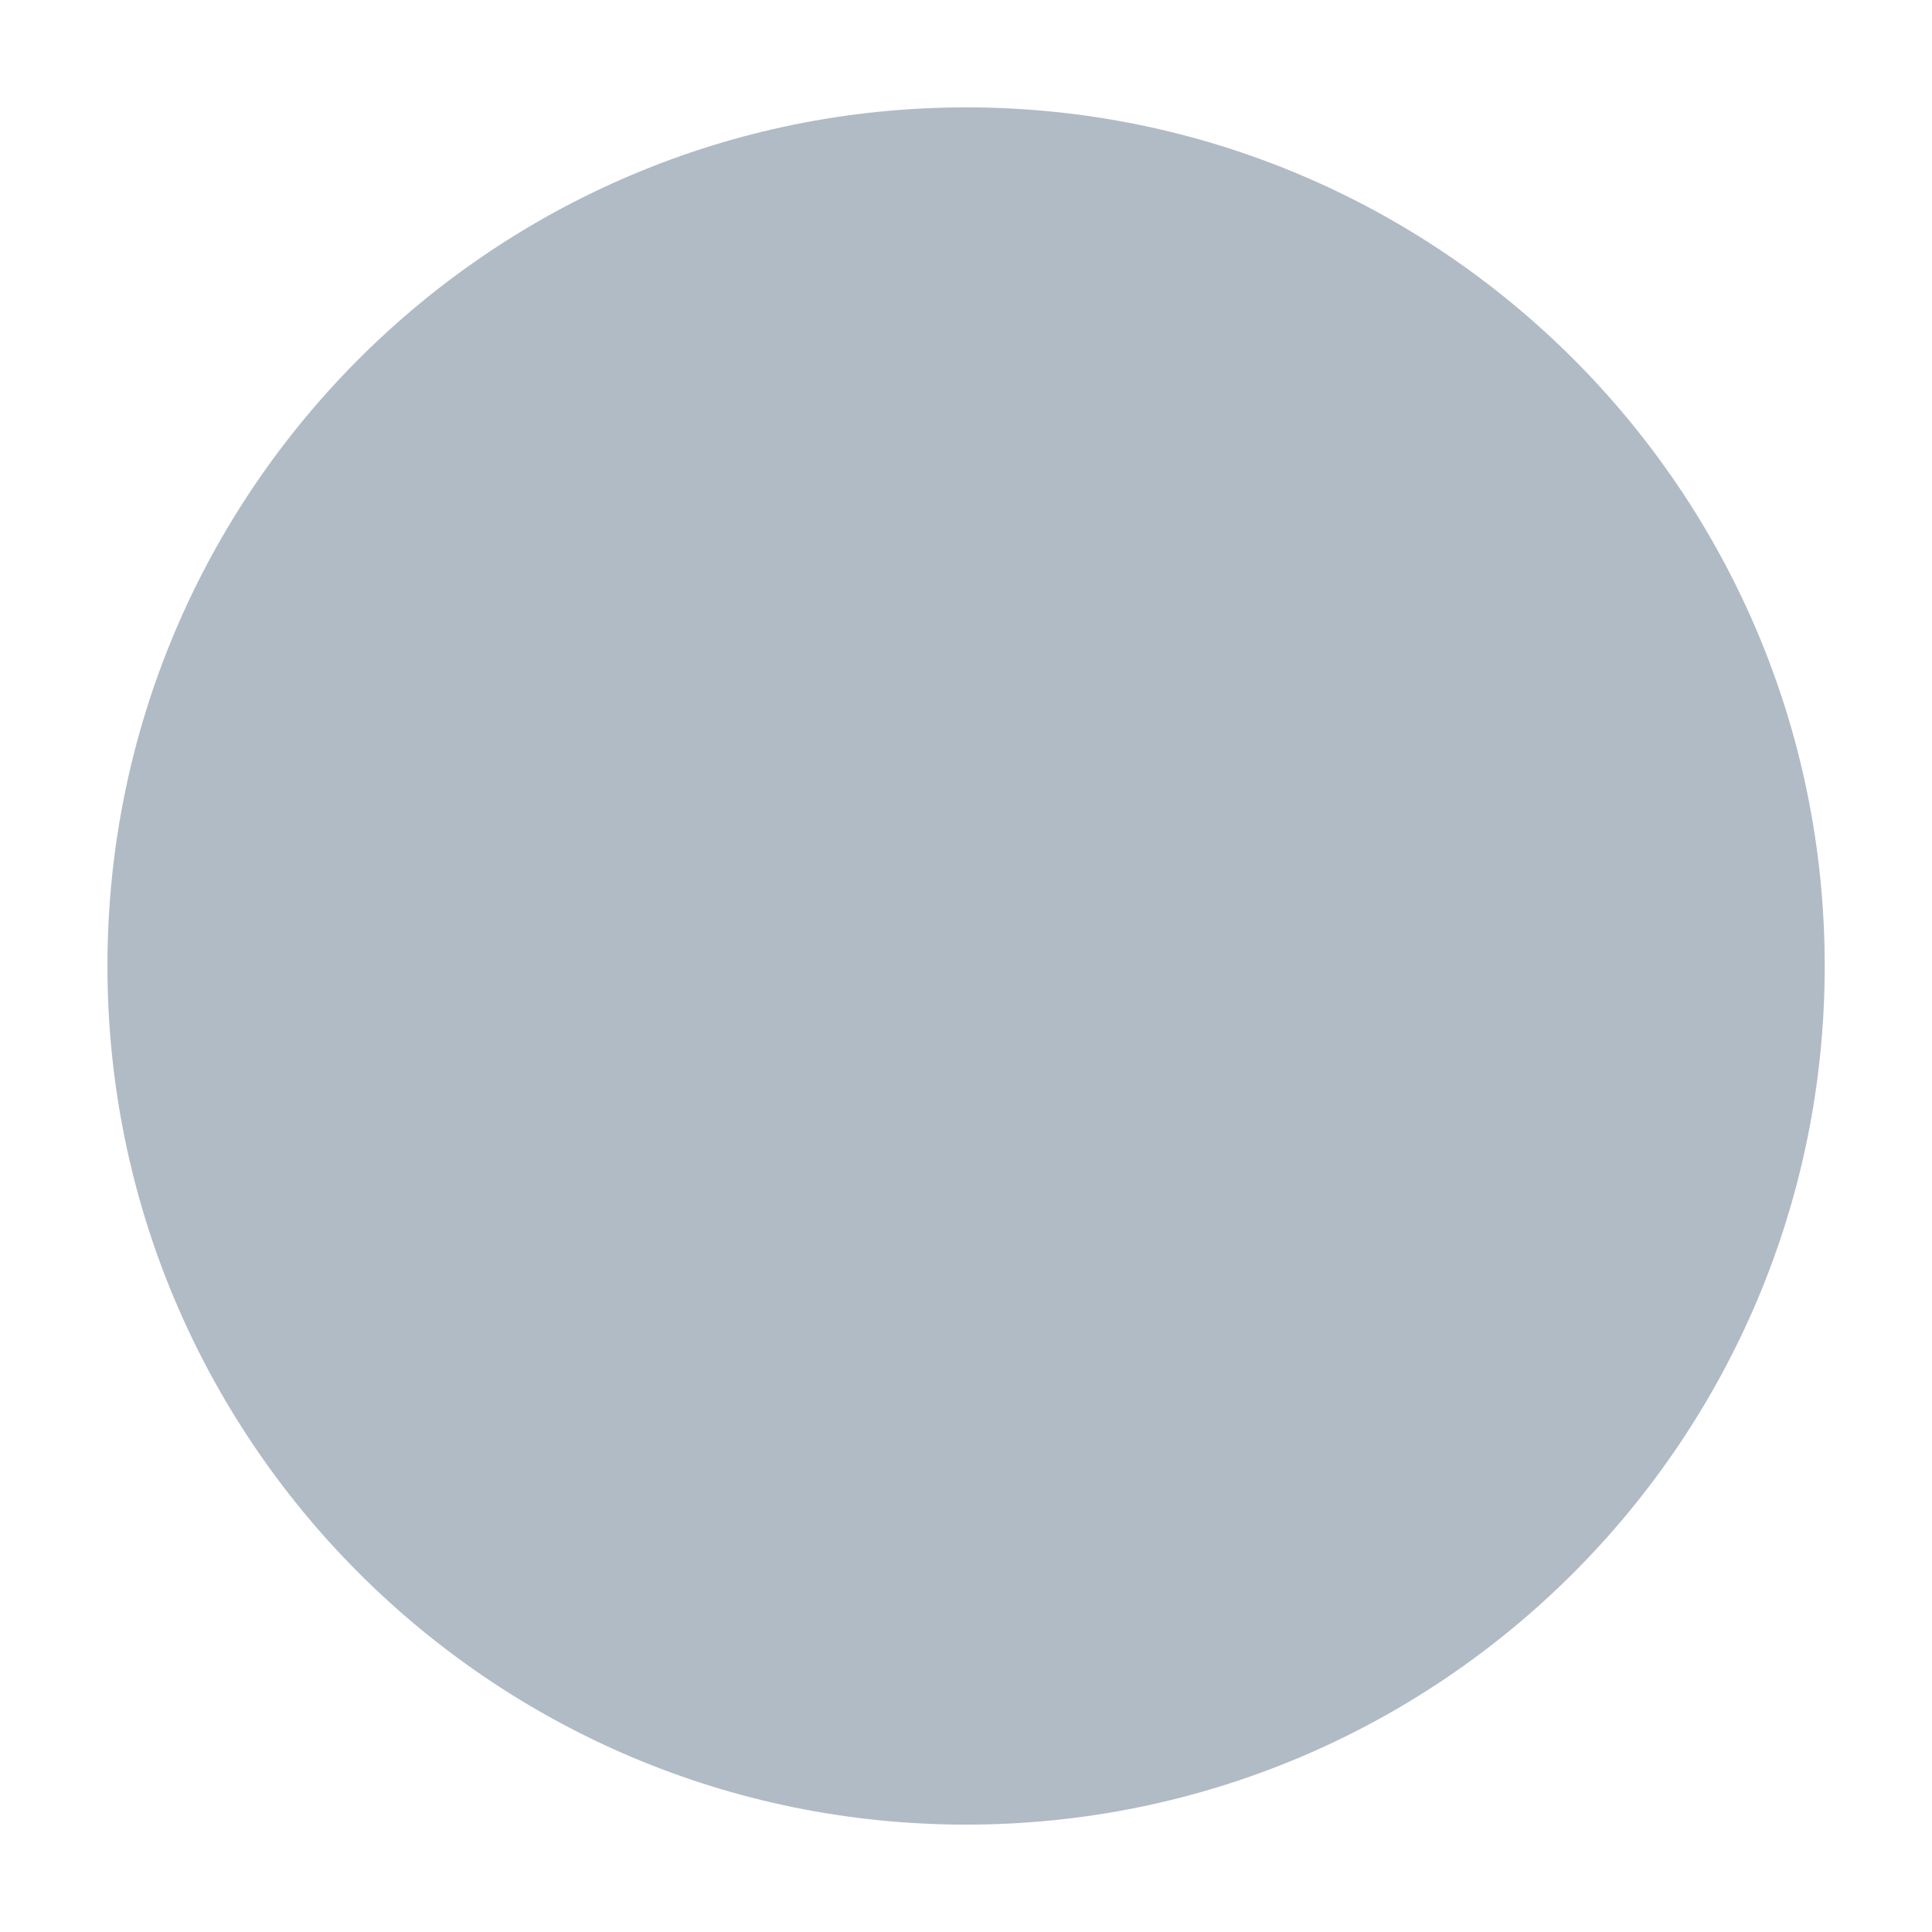
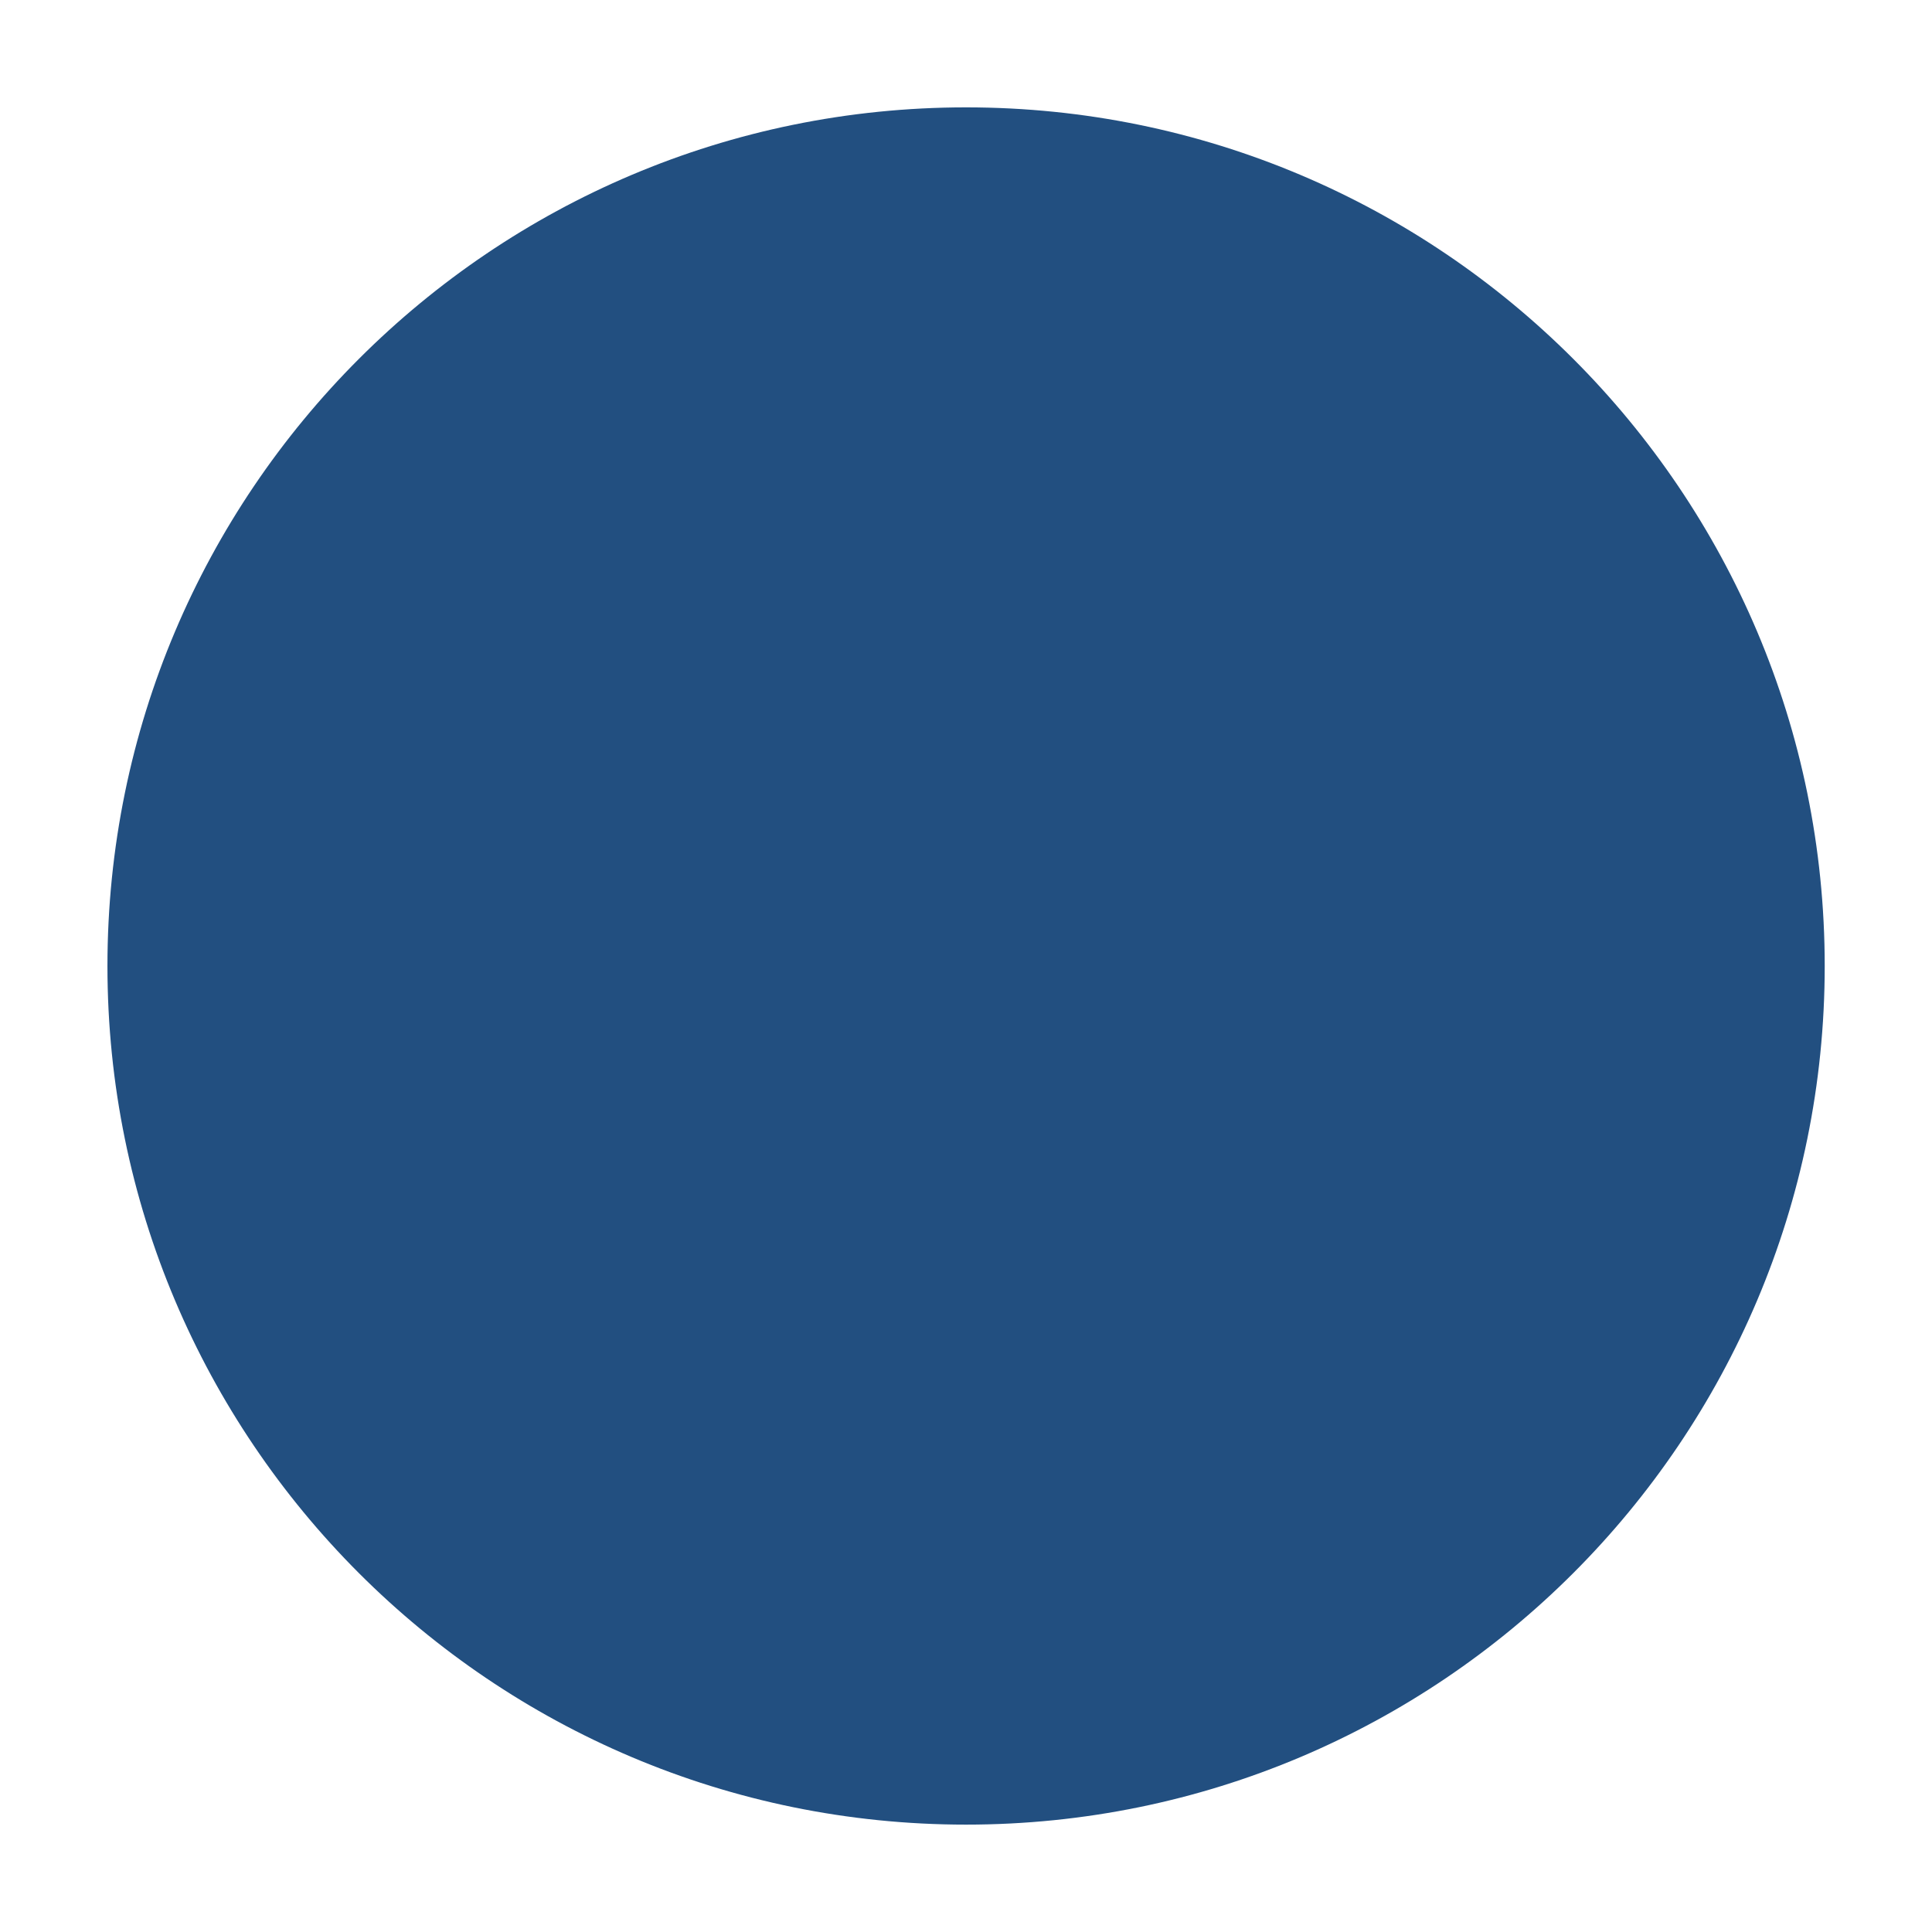
<svg xmlns="http://www.w3.org/2000/svg" width="18" height="18" id="svg4703" version="1.1">
  <defs id="defs4705" />
  <g id="layer1" transform="translate(0,2)">
-     <path transform="matrix(0.7282387,0,0,0.8336417,-1512.287,-525.5562)" d="m 2099.981,638.831 a 10.985,9.596 0 0 1 -10.985,9.596 10.985,9.596 0 0 1 -10.985,-9.596 10.985,9.596 0 0 1 10.985,-9.596 10.985,9.596 0 0 1 10.985,9.596 z" id="path4711" style="fill:#acb7c2;fill-opacity:0.941;stroke:none" />
+     <path transform="matrix(0.7282387,0,0,0.8336417,-1512.287,-525.5562)" d="m 2099.981,638.831 a 10.985,9.596 0 0 1 -10.985,9.596 10.985,9.596 0 0 1 -10.985,-9.596 10.985,9.596 0 0 1 10.985,-9.596 10.985,9.596 0 0 1 10.985,9.596 z" id="path4711" style="fill:#154478;fill-opacity:0.941;stroke:none" />
  </g>
</svg>
